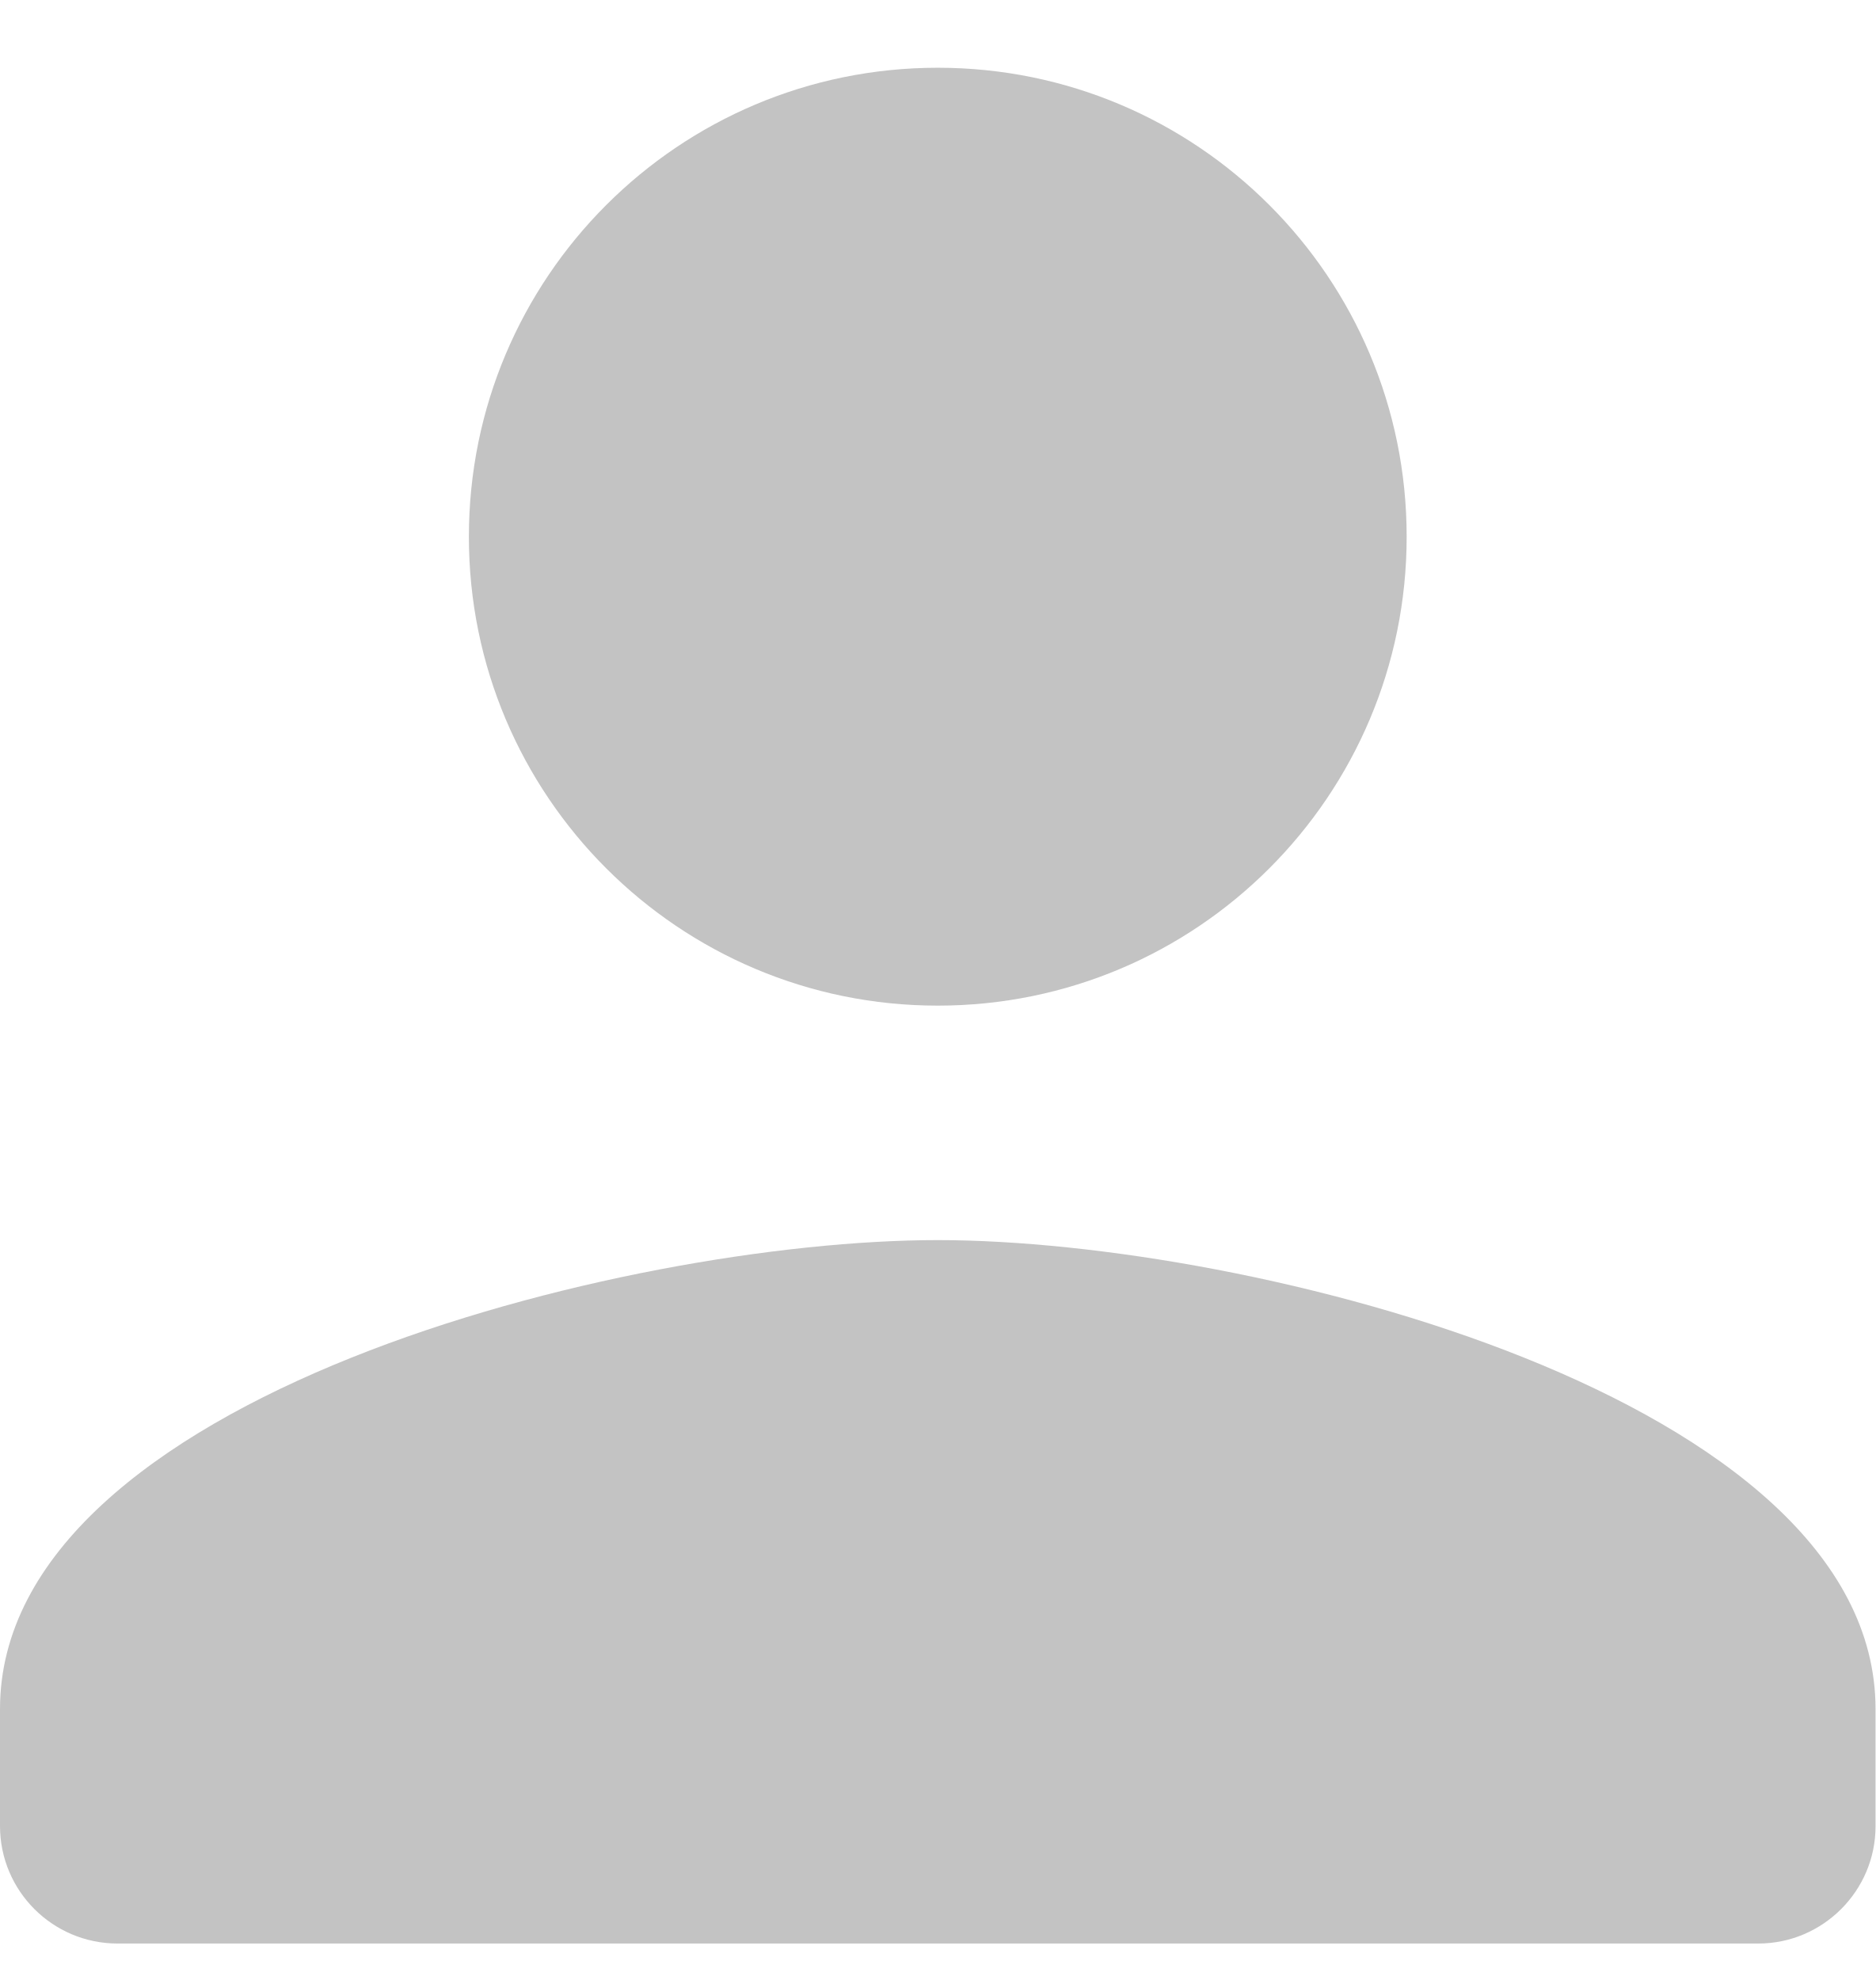
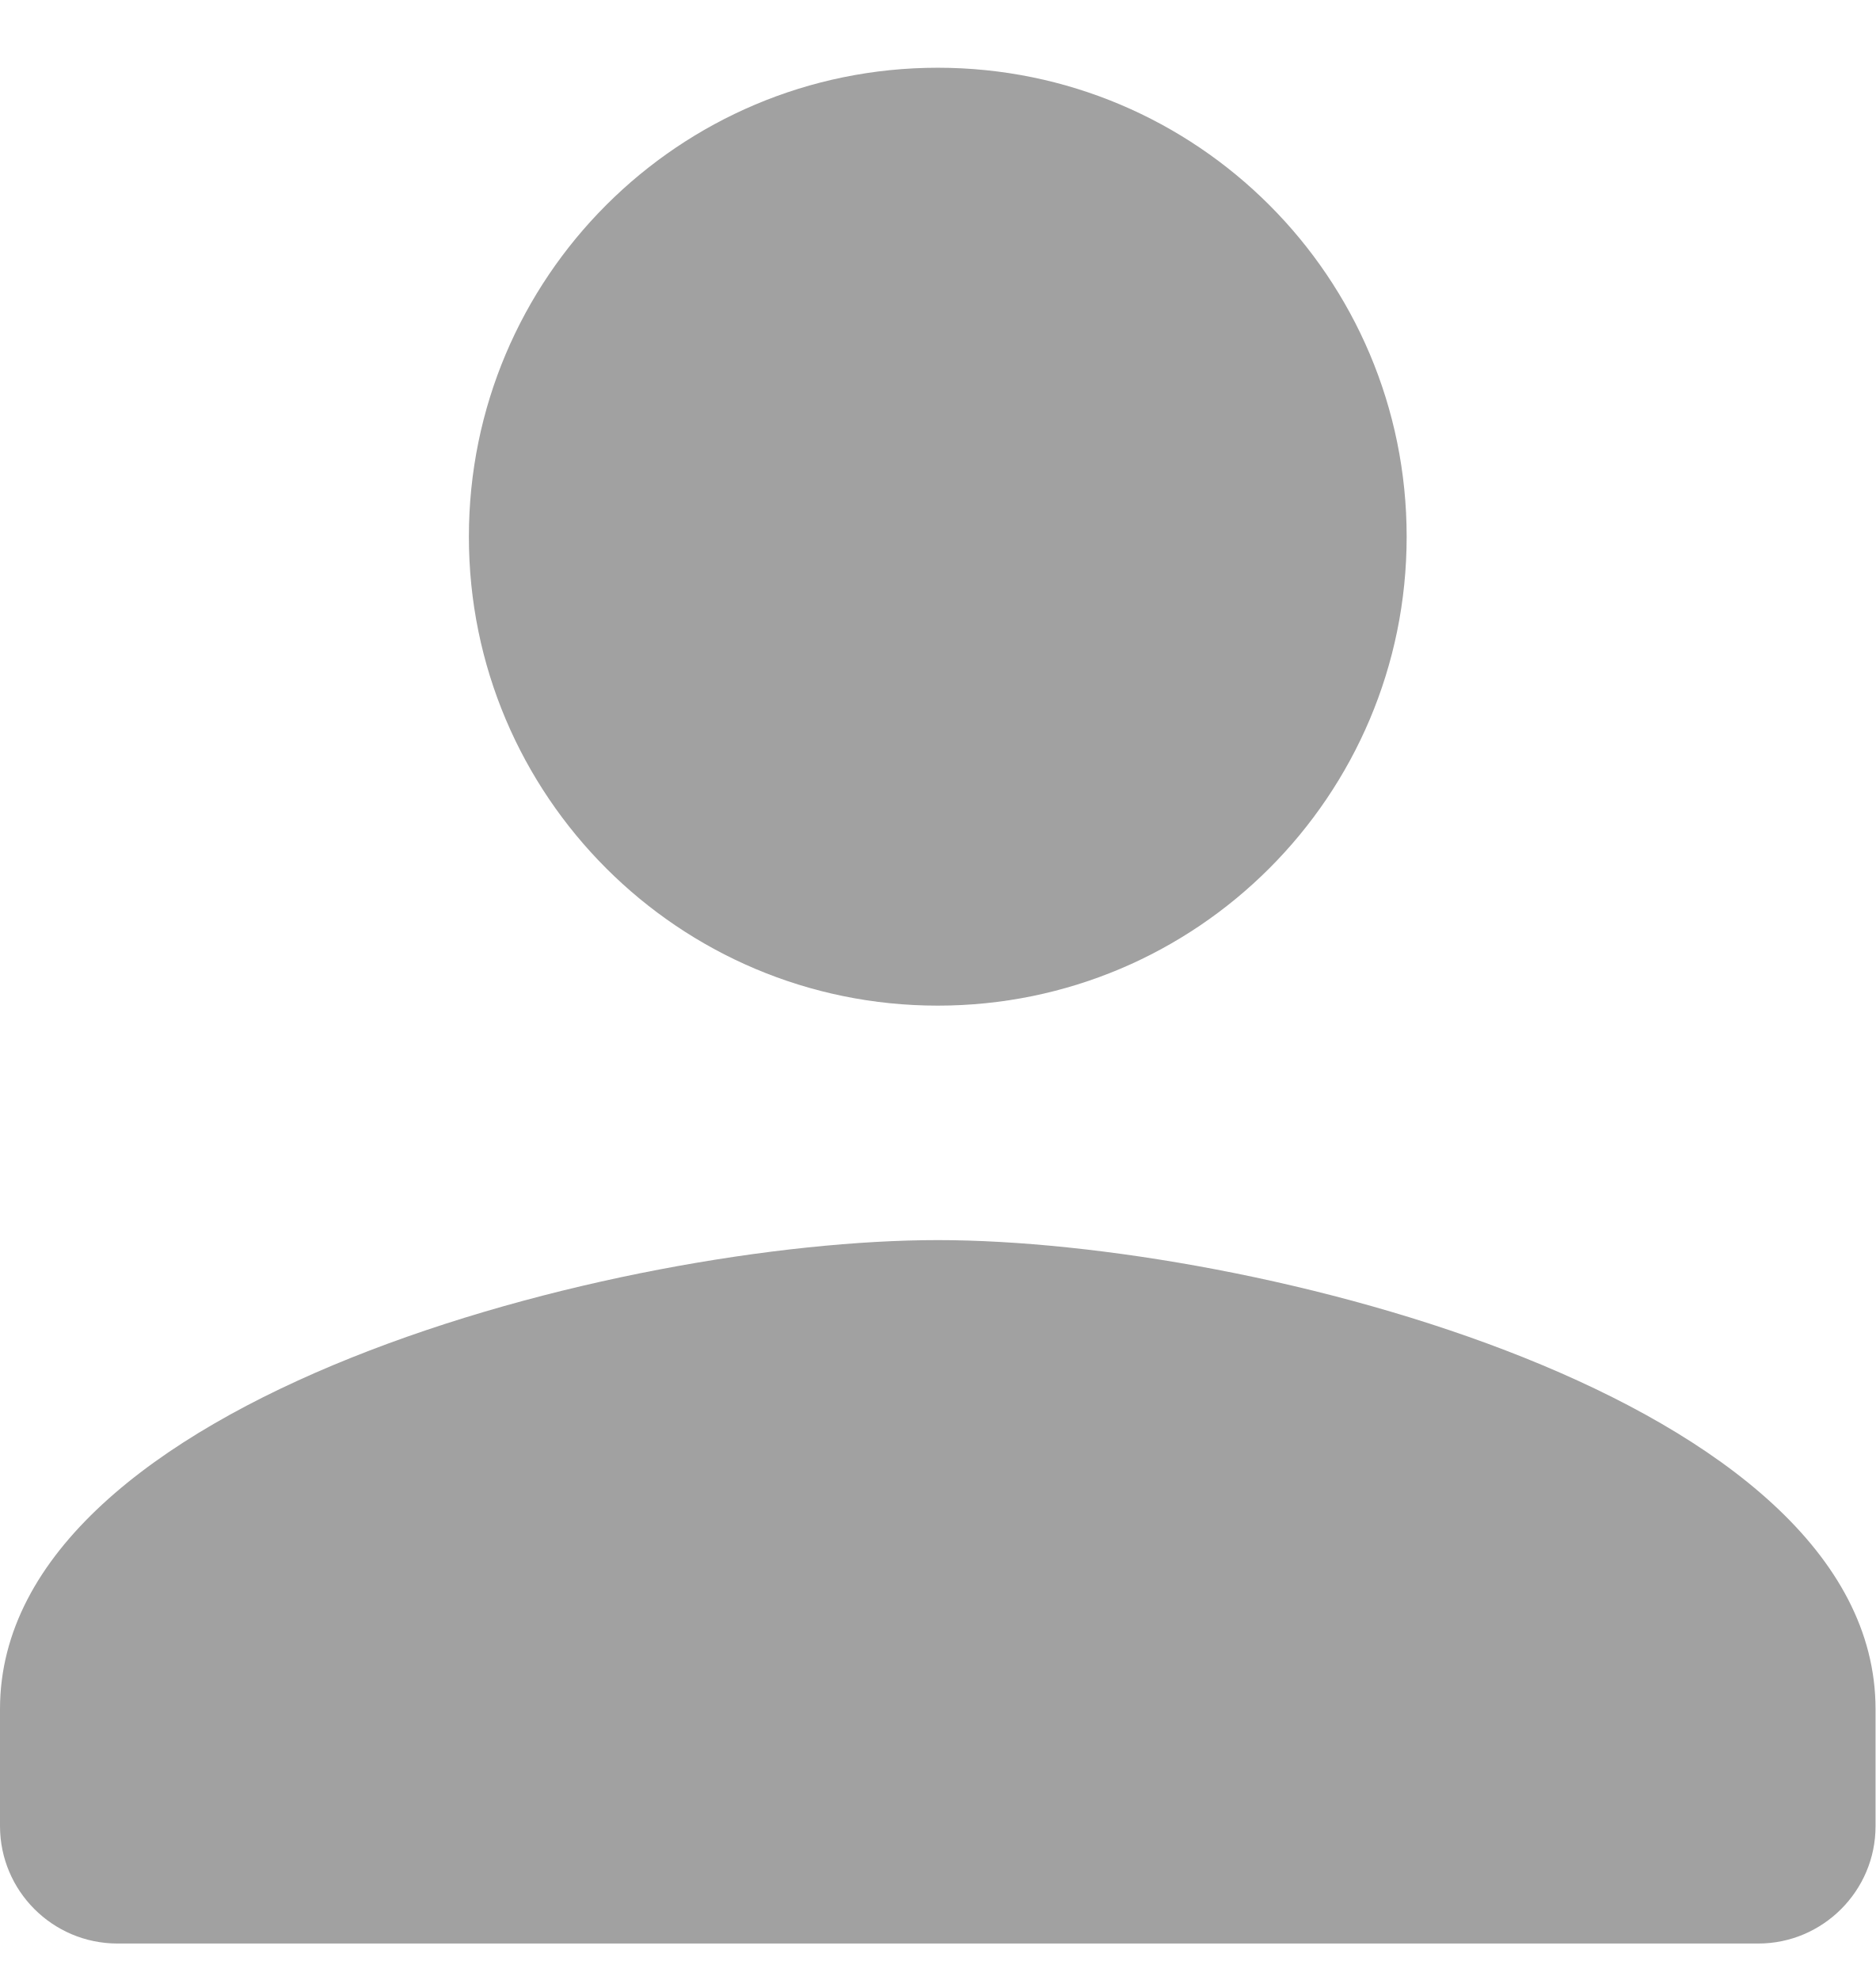
<svg xmlns="http://www.w3.org/2000/svg" width="18" height="19" viewBox="0 0 18 19">
  <g>
    <g>
-       <path fill="#888888" fill-opacity=".5" d="M18 16.4v1.125c0 .619-.506 1.125-1.125 1.125H1.125A1.128 1.128 0 0 1 0 17.525V16.4c0-2.993 5.996-4.5 9-4.5 3.004 0 9 1.507 9 4.5zM4.5 5.15C4.5 2.664 6.514.65 9 .65s4.5 2.014 4.5 4.5-2.014 4.5-4.5 4.5a4.499 4.499 0 0 1-4.5-4.5z" />
+       <path fill="#141414" fill-opacity=".4" d="M18 16.4v1.125c0 .619-.506 1.125-1.125 1.125H1.125A1.128 1.128 0 0 1 0 17.525V16.4c0-2.993 5.996-4.5 9-4.5 3.004 0 9 1.507 9 4.5zM4.5 5.15C4.5 2.664 6.514.65 9 .65s4.5 2.014 4.5 4.5-2.014 4.5-4.5 4.5a4.499 4.499 0 0 1-4.5-4.5z" />
    </g>
  </g>
</svg>
